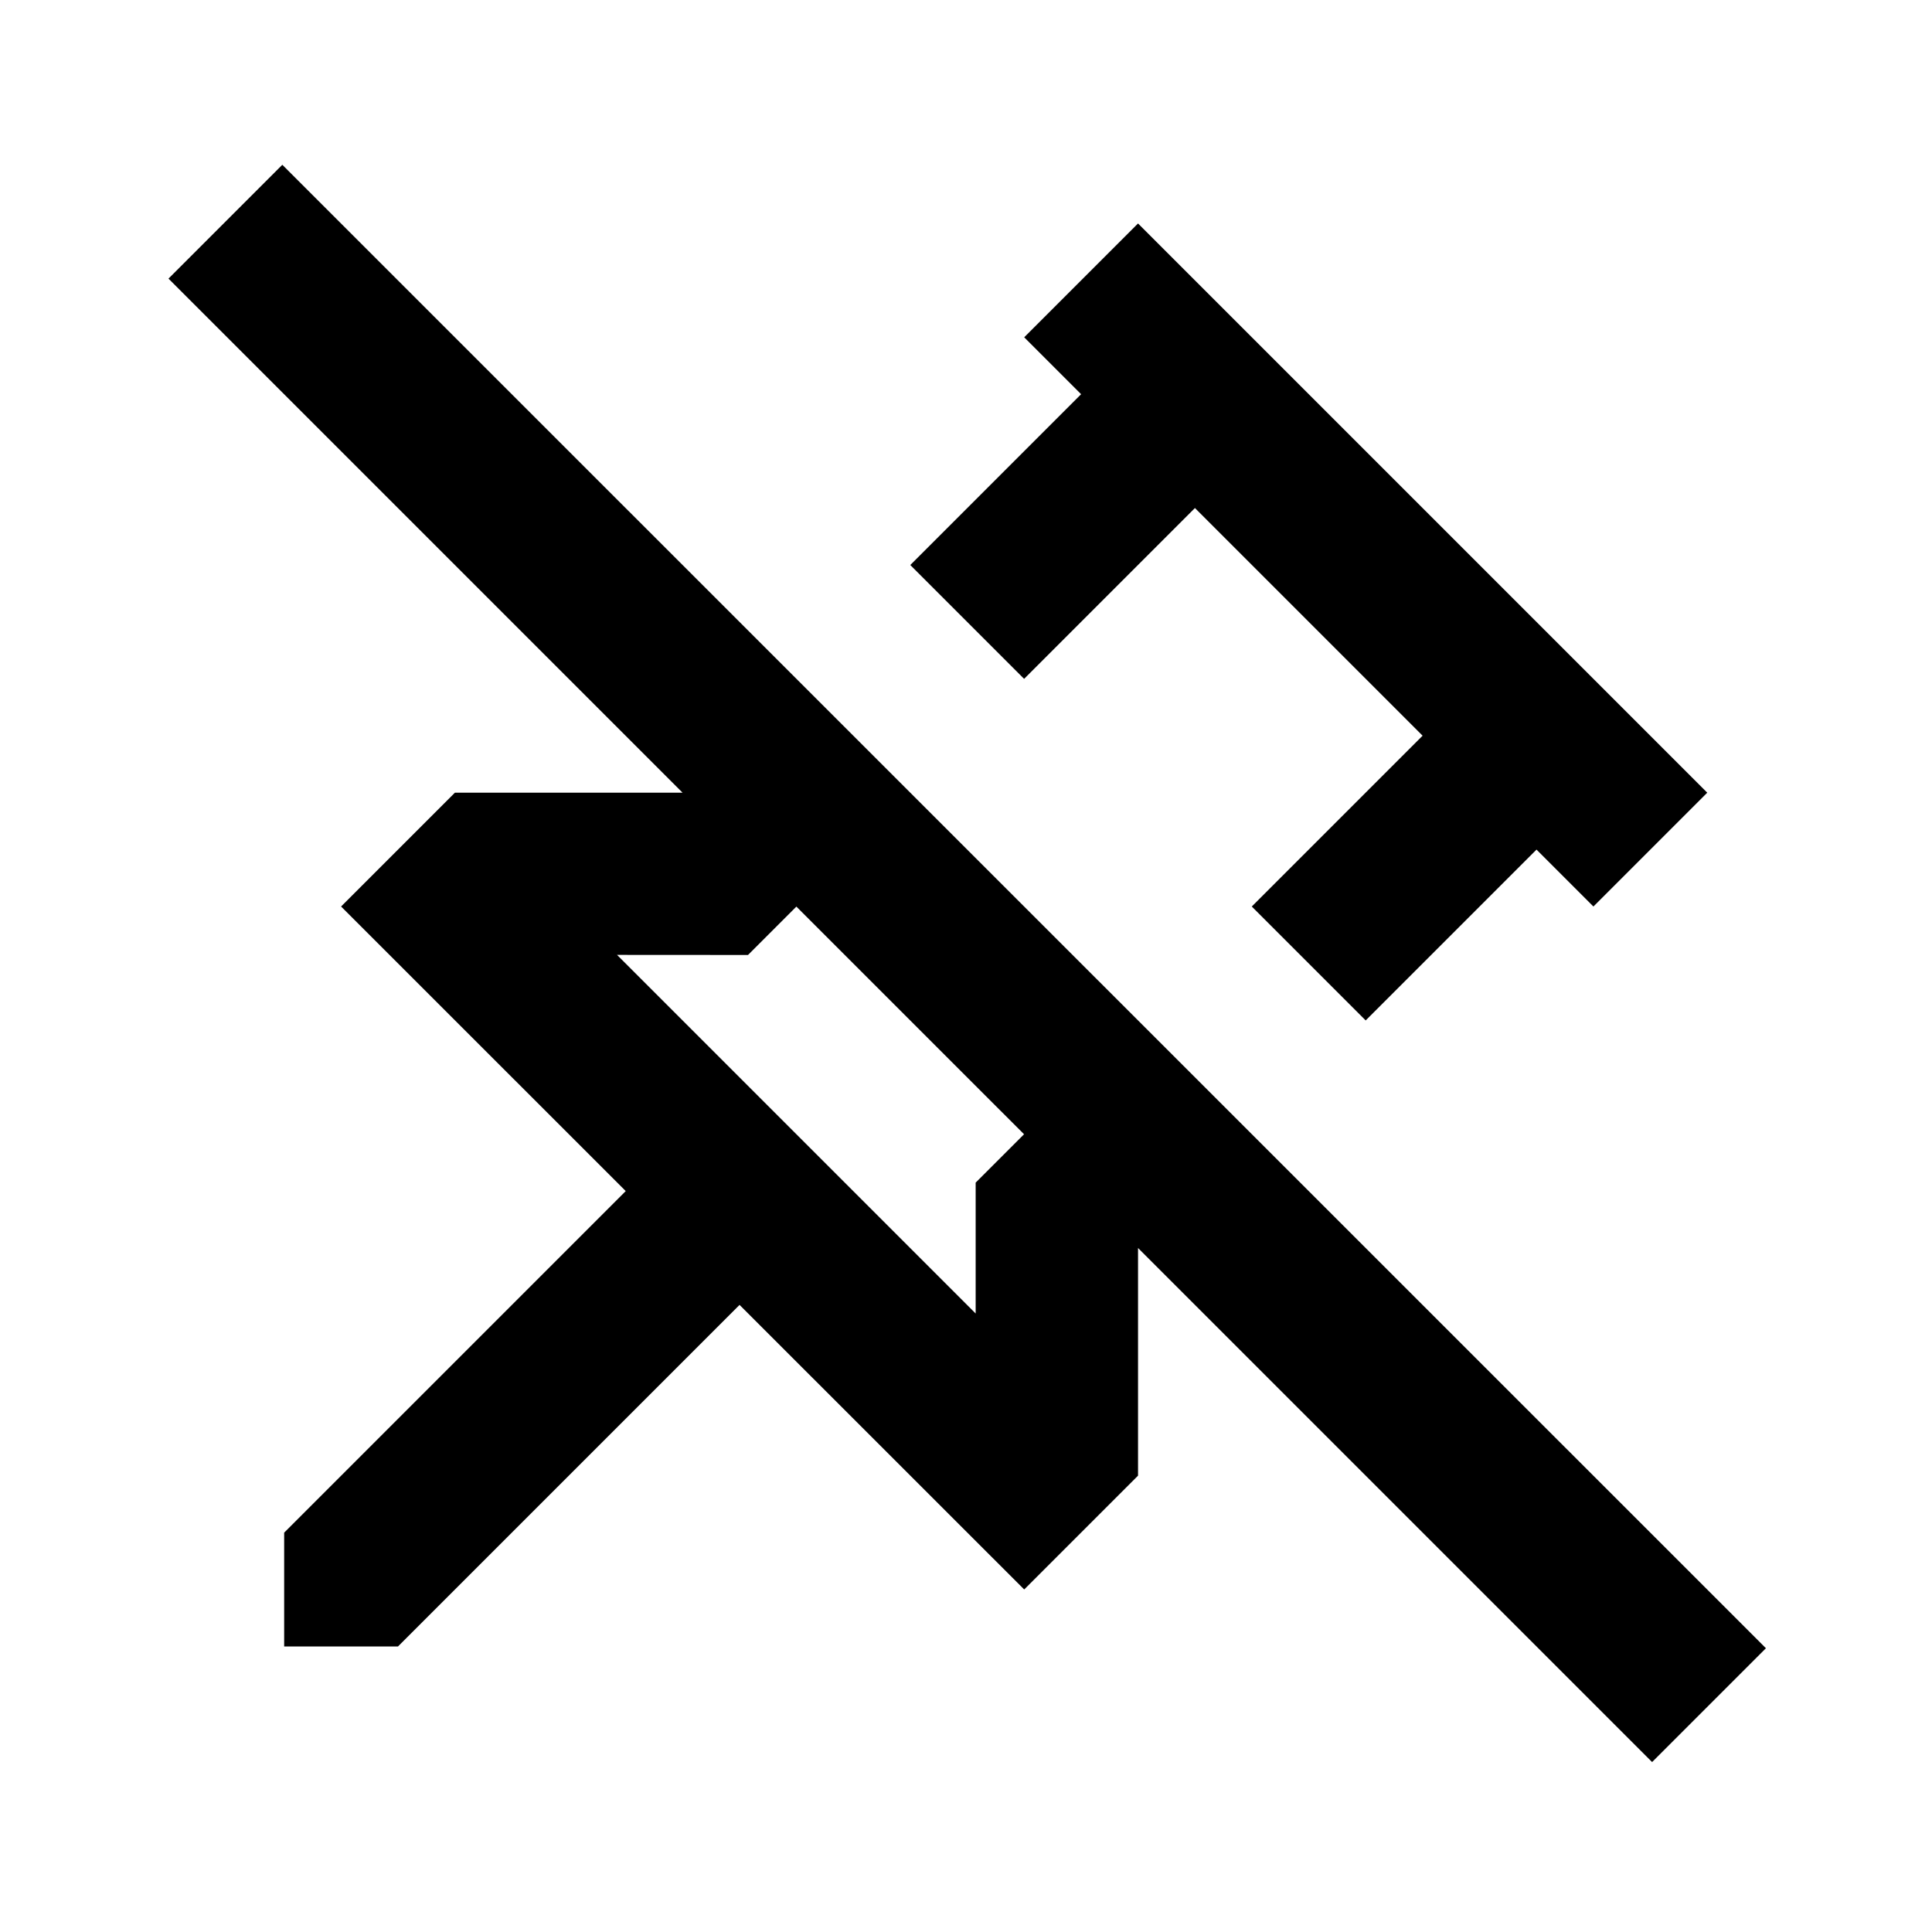
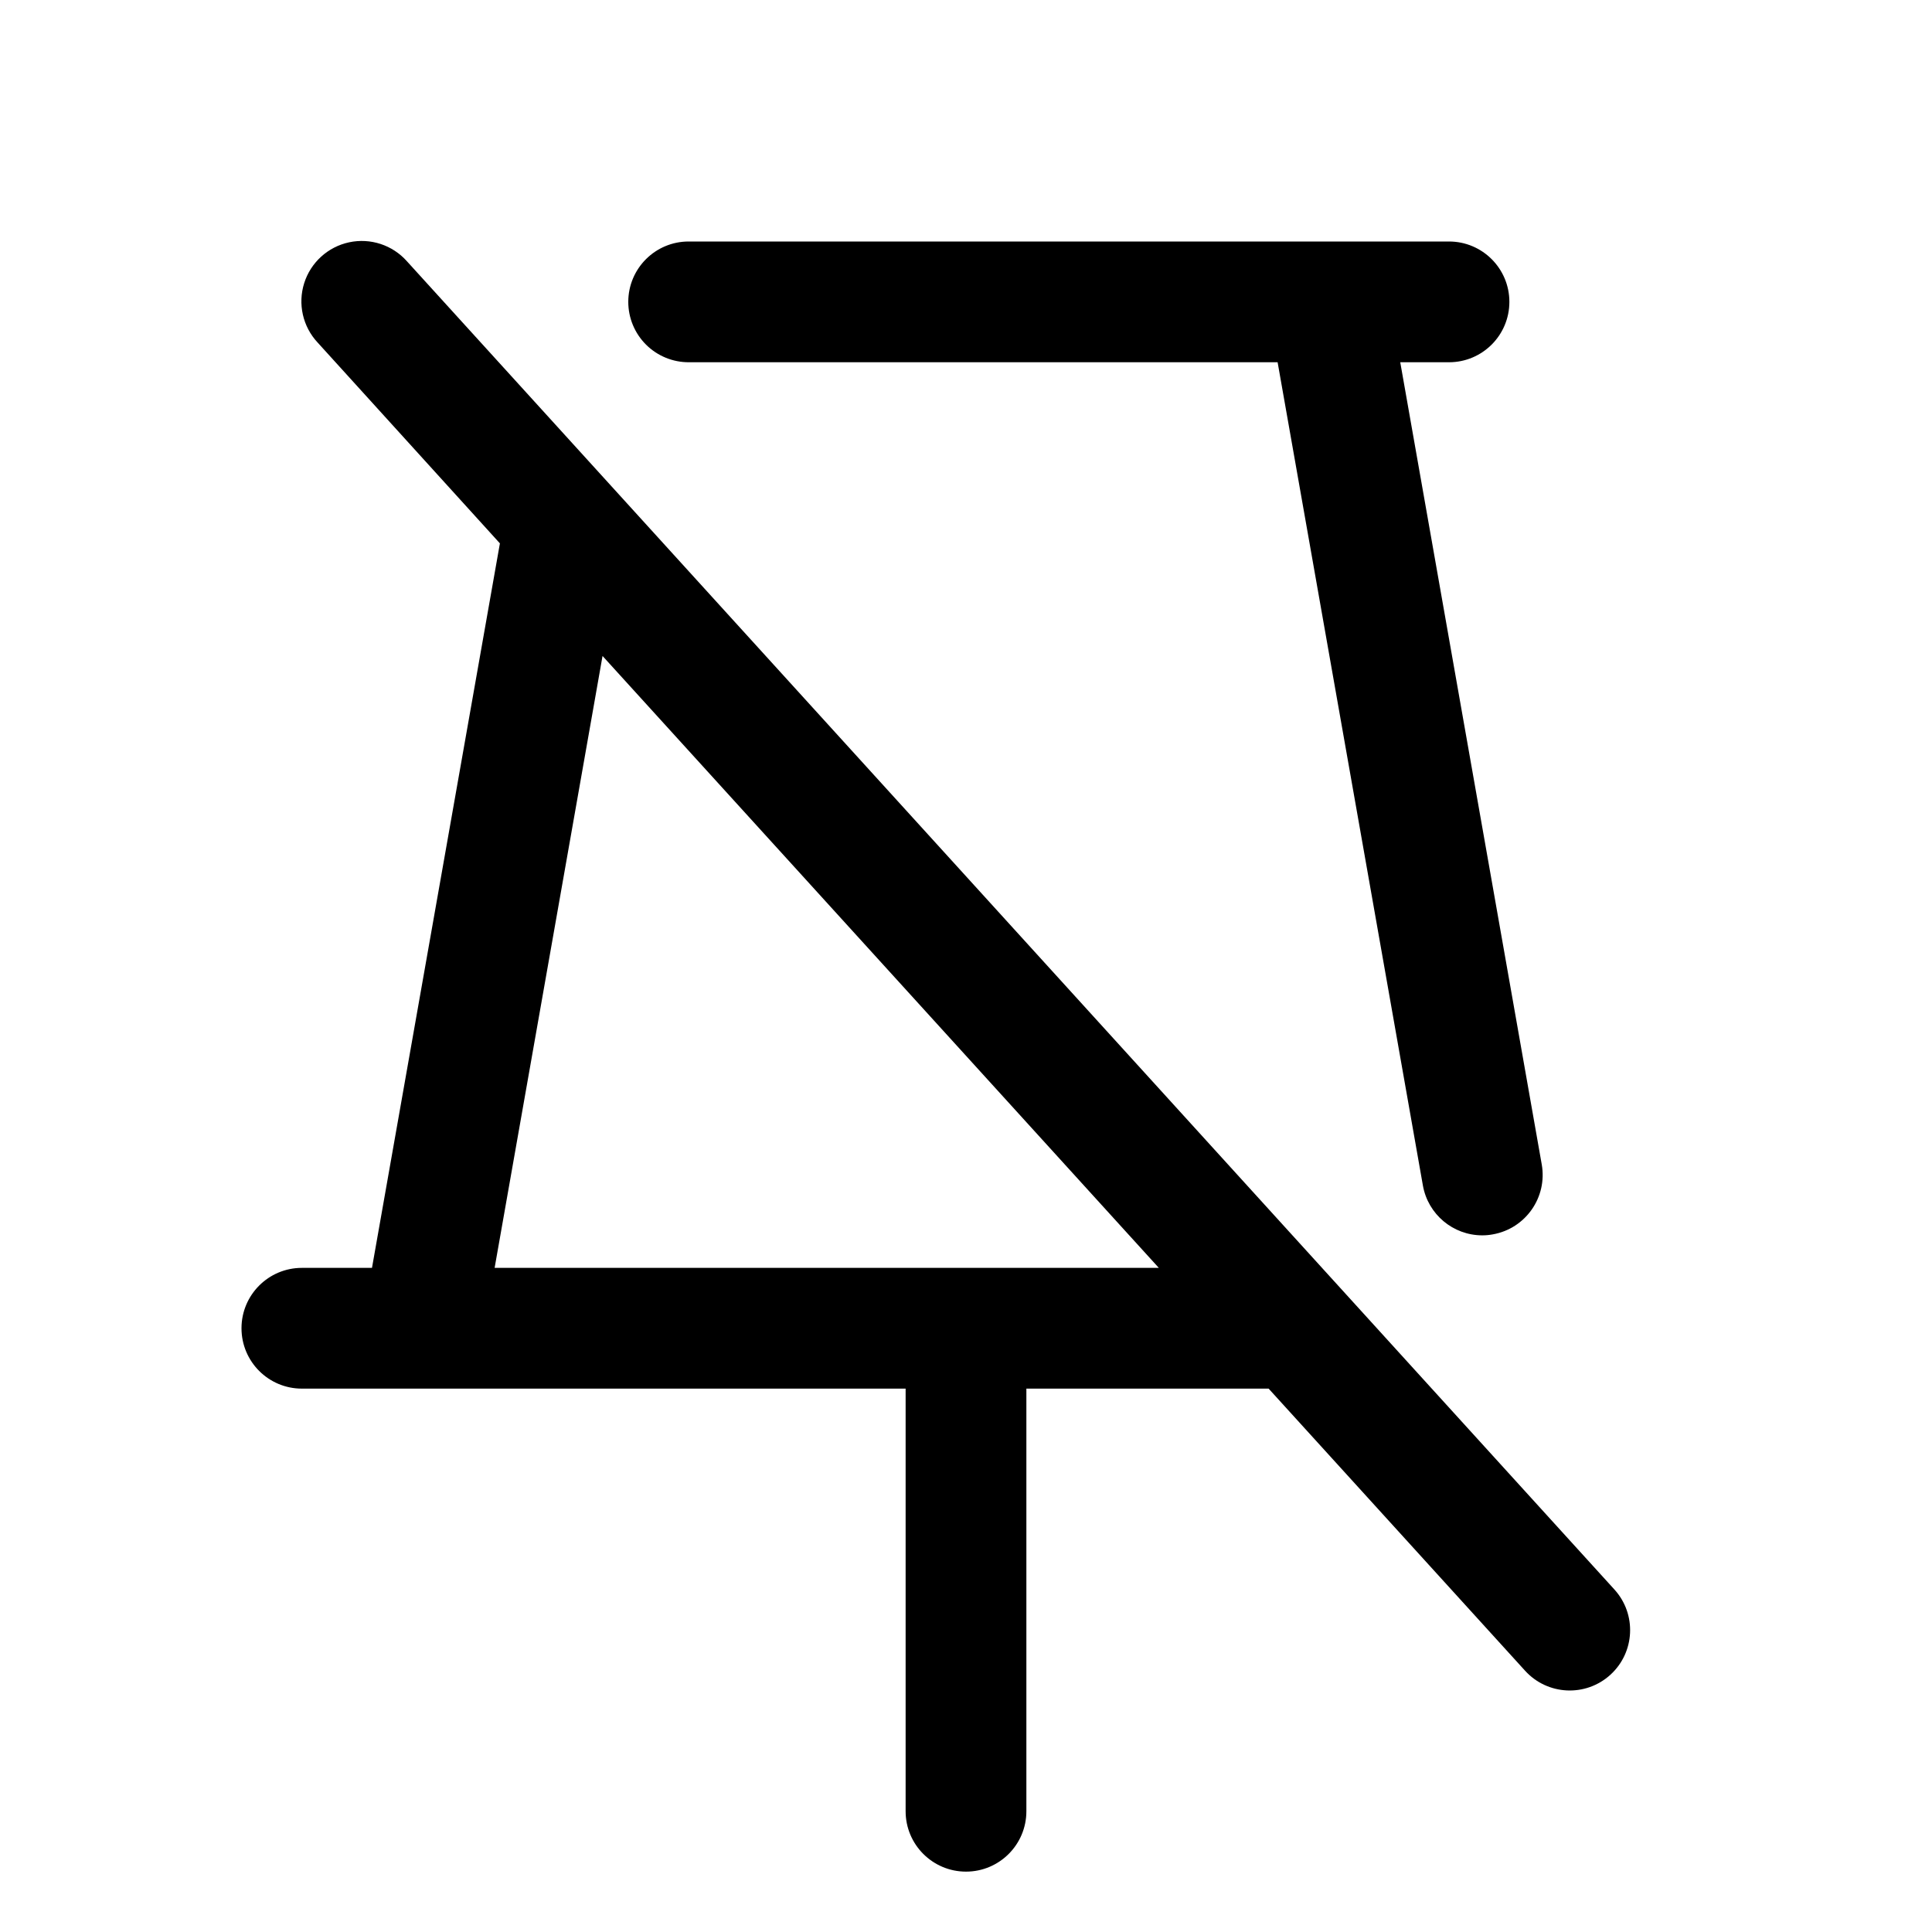
- <svg xmlns="http://www.w3.org/2000/svg" viewBox="0 0 24 24">
-   <path clip-rule="evenodd" d="m3.507 2.047-1.414 1.414 6.386 6.386h-2.828l-1.414 1.414 3.536 3.535-4.243 4.243v1.414h1.414l4.243-4.243 3.536 3.535 1.414-1.414v-2.828l6.386 6.386 1.414-1.414zm5.785 9.816.601-.601 2.828 2.828-.601.601v1.626l-4.455-4.455z" fill-rule="evenodd" />
-   <path d="m16.965 12.676 2.122-2.122.707.707 1.414-1.414-7.071-7.071-1.414 1.414.707.707-2.122 2.122 1.414 1.414 2.122-2.122 2.828 2.828-2.122 2.122z" />
+ <svg xmlns="http://www.w3.org/2000/svg" viewBox="0 0 24 24" fill="currentColor">
+   <g transform="scale(0.09375)">
+     <path d="M83.25,40a8,8,0,0,1,8-8H192a8,8,0,0,1,0,16h-6.46l18.75,106.3a8,8,0,0,1-6.48,9.26,7.52,7.52,0,0,1-1.4.13,8,8,0,0,1-7.87-6.61L169.29,48h-78A8,8,0,0,1,83.25,40ZM213.38,221.92a8,8,0,0,1-11.3-.54L168.1,184H136v56a8,8,0,0,1-16,0V184H40a8,8,0,0,1,0-16h9.29L66.24,72,42.08,45.38A8,8,0,1,1,53.92,34.62l160,176A8,8,0,0,1,213.38,221.92ZM153.55,168,79.84,86.92,65.54,168Z" />
+   </g>
</svg>
